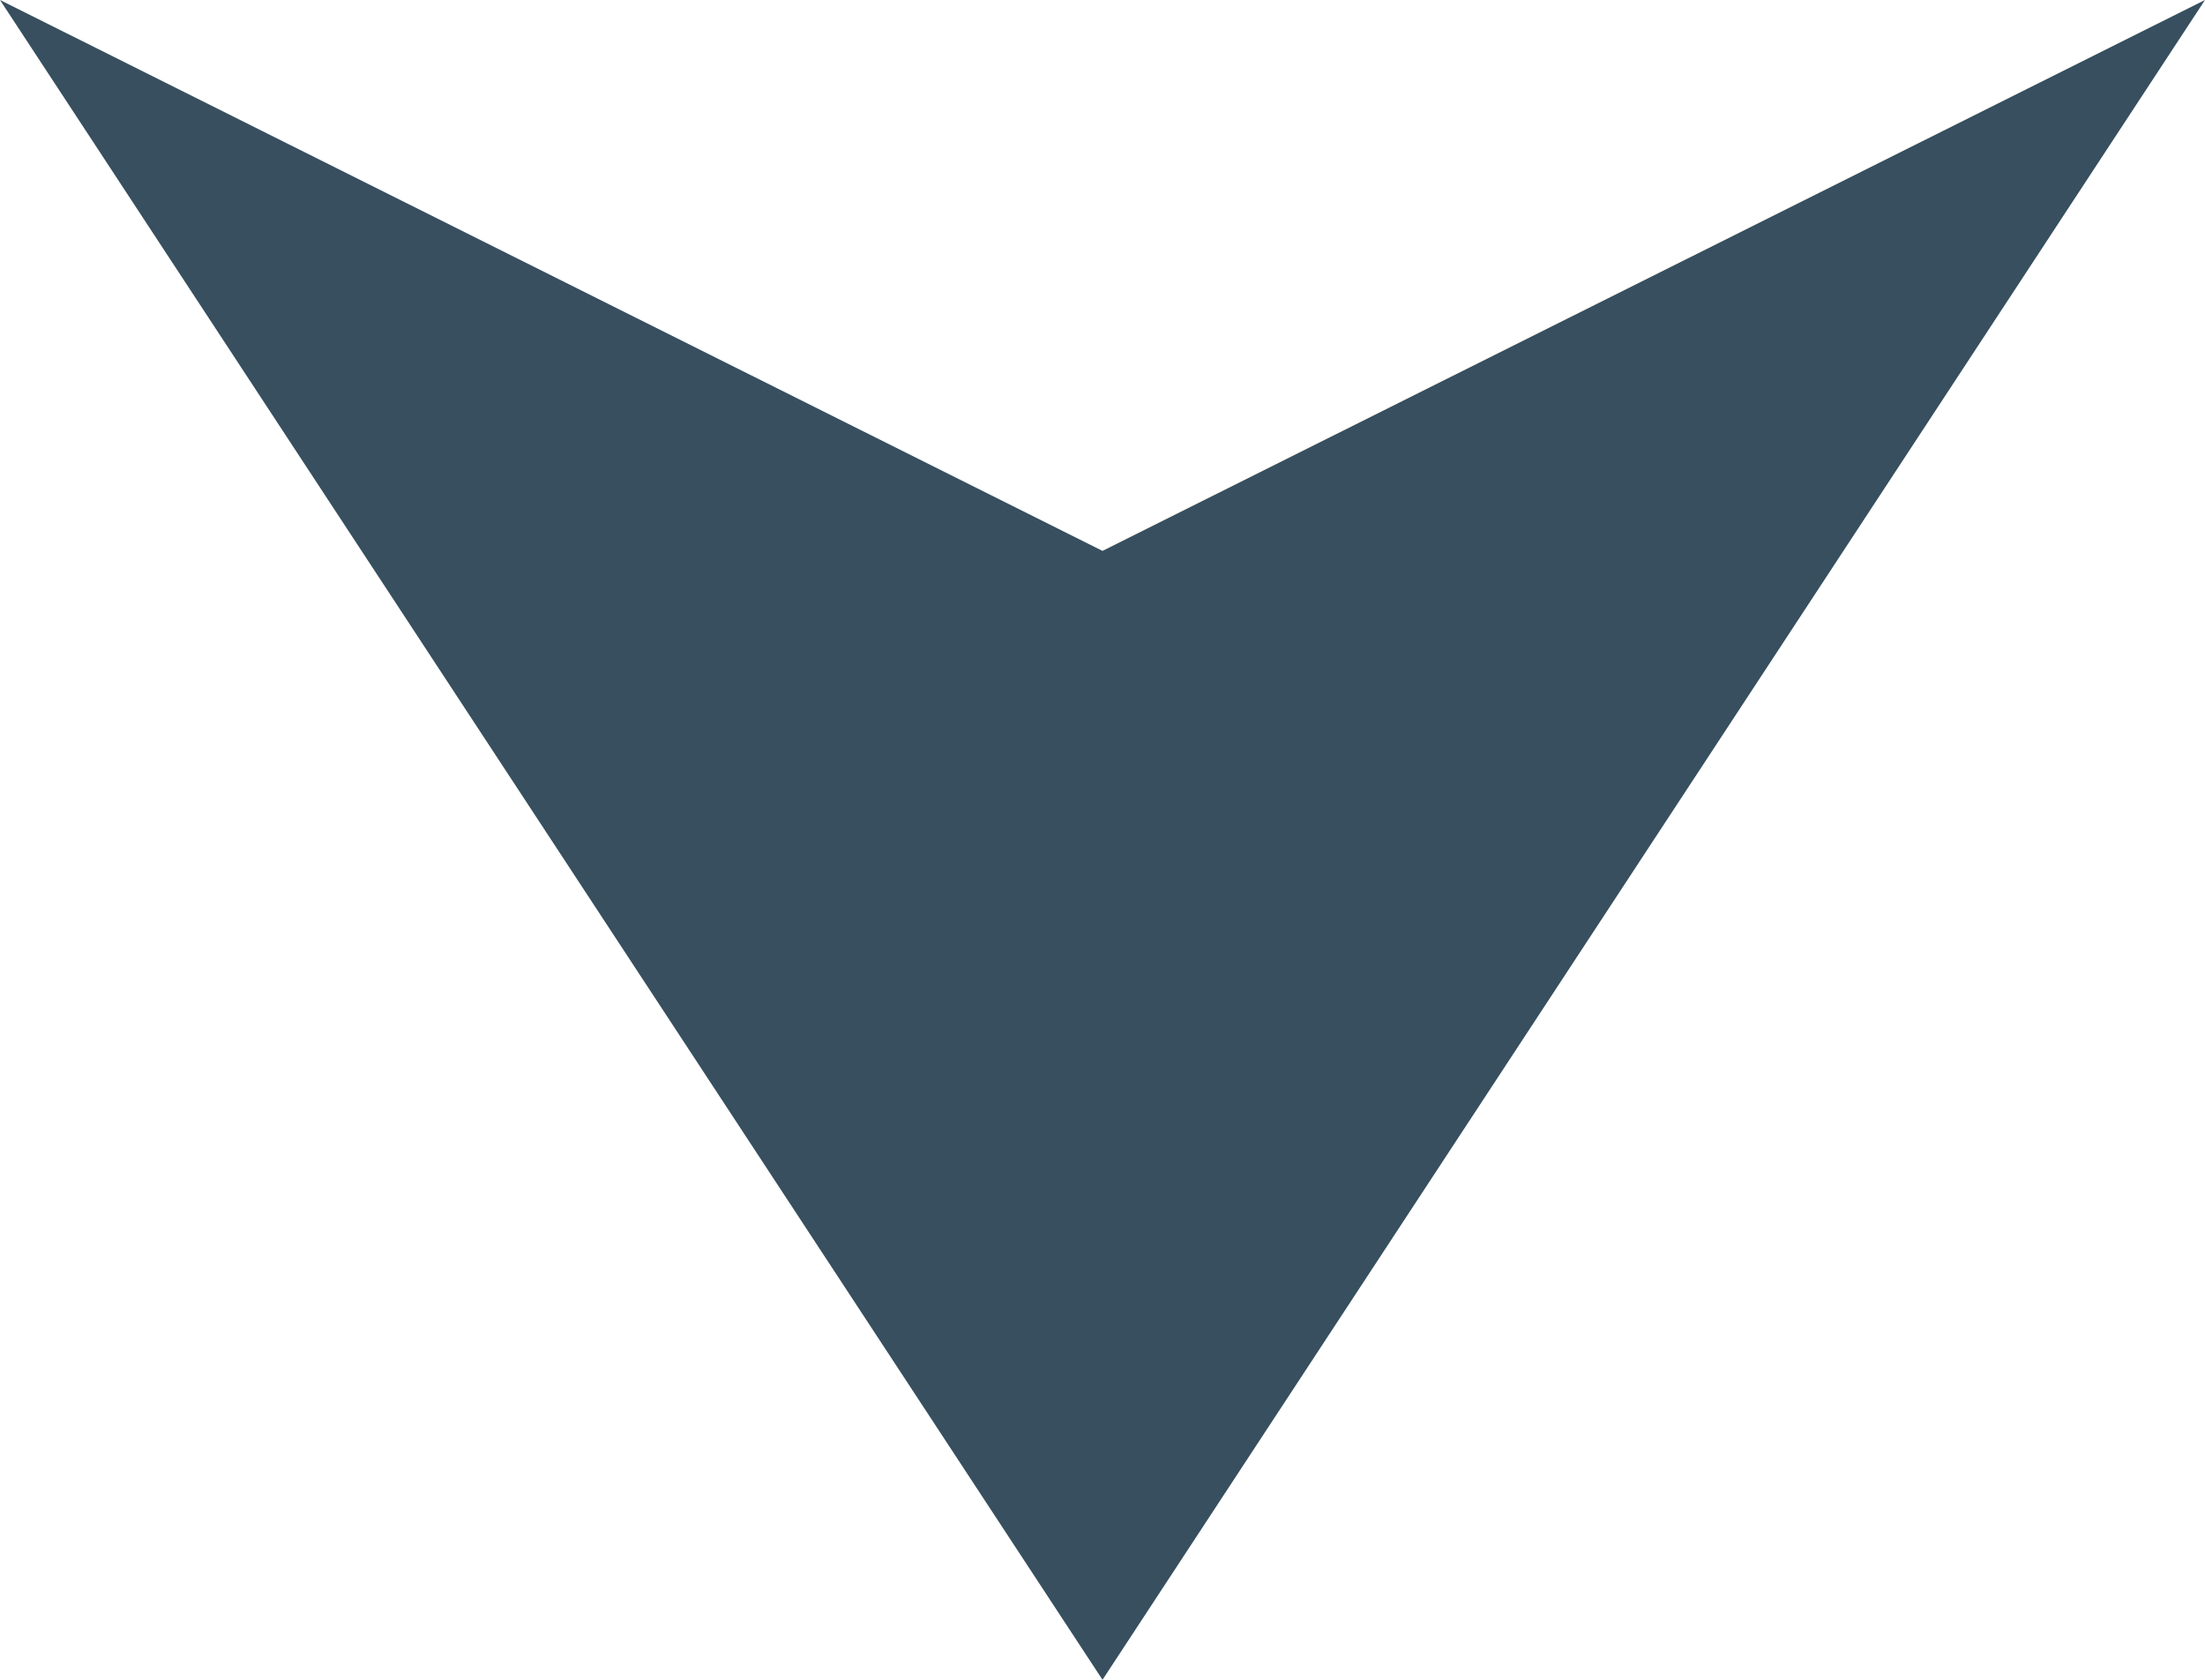
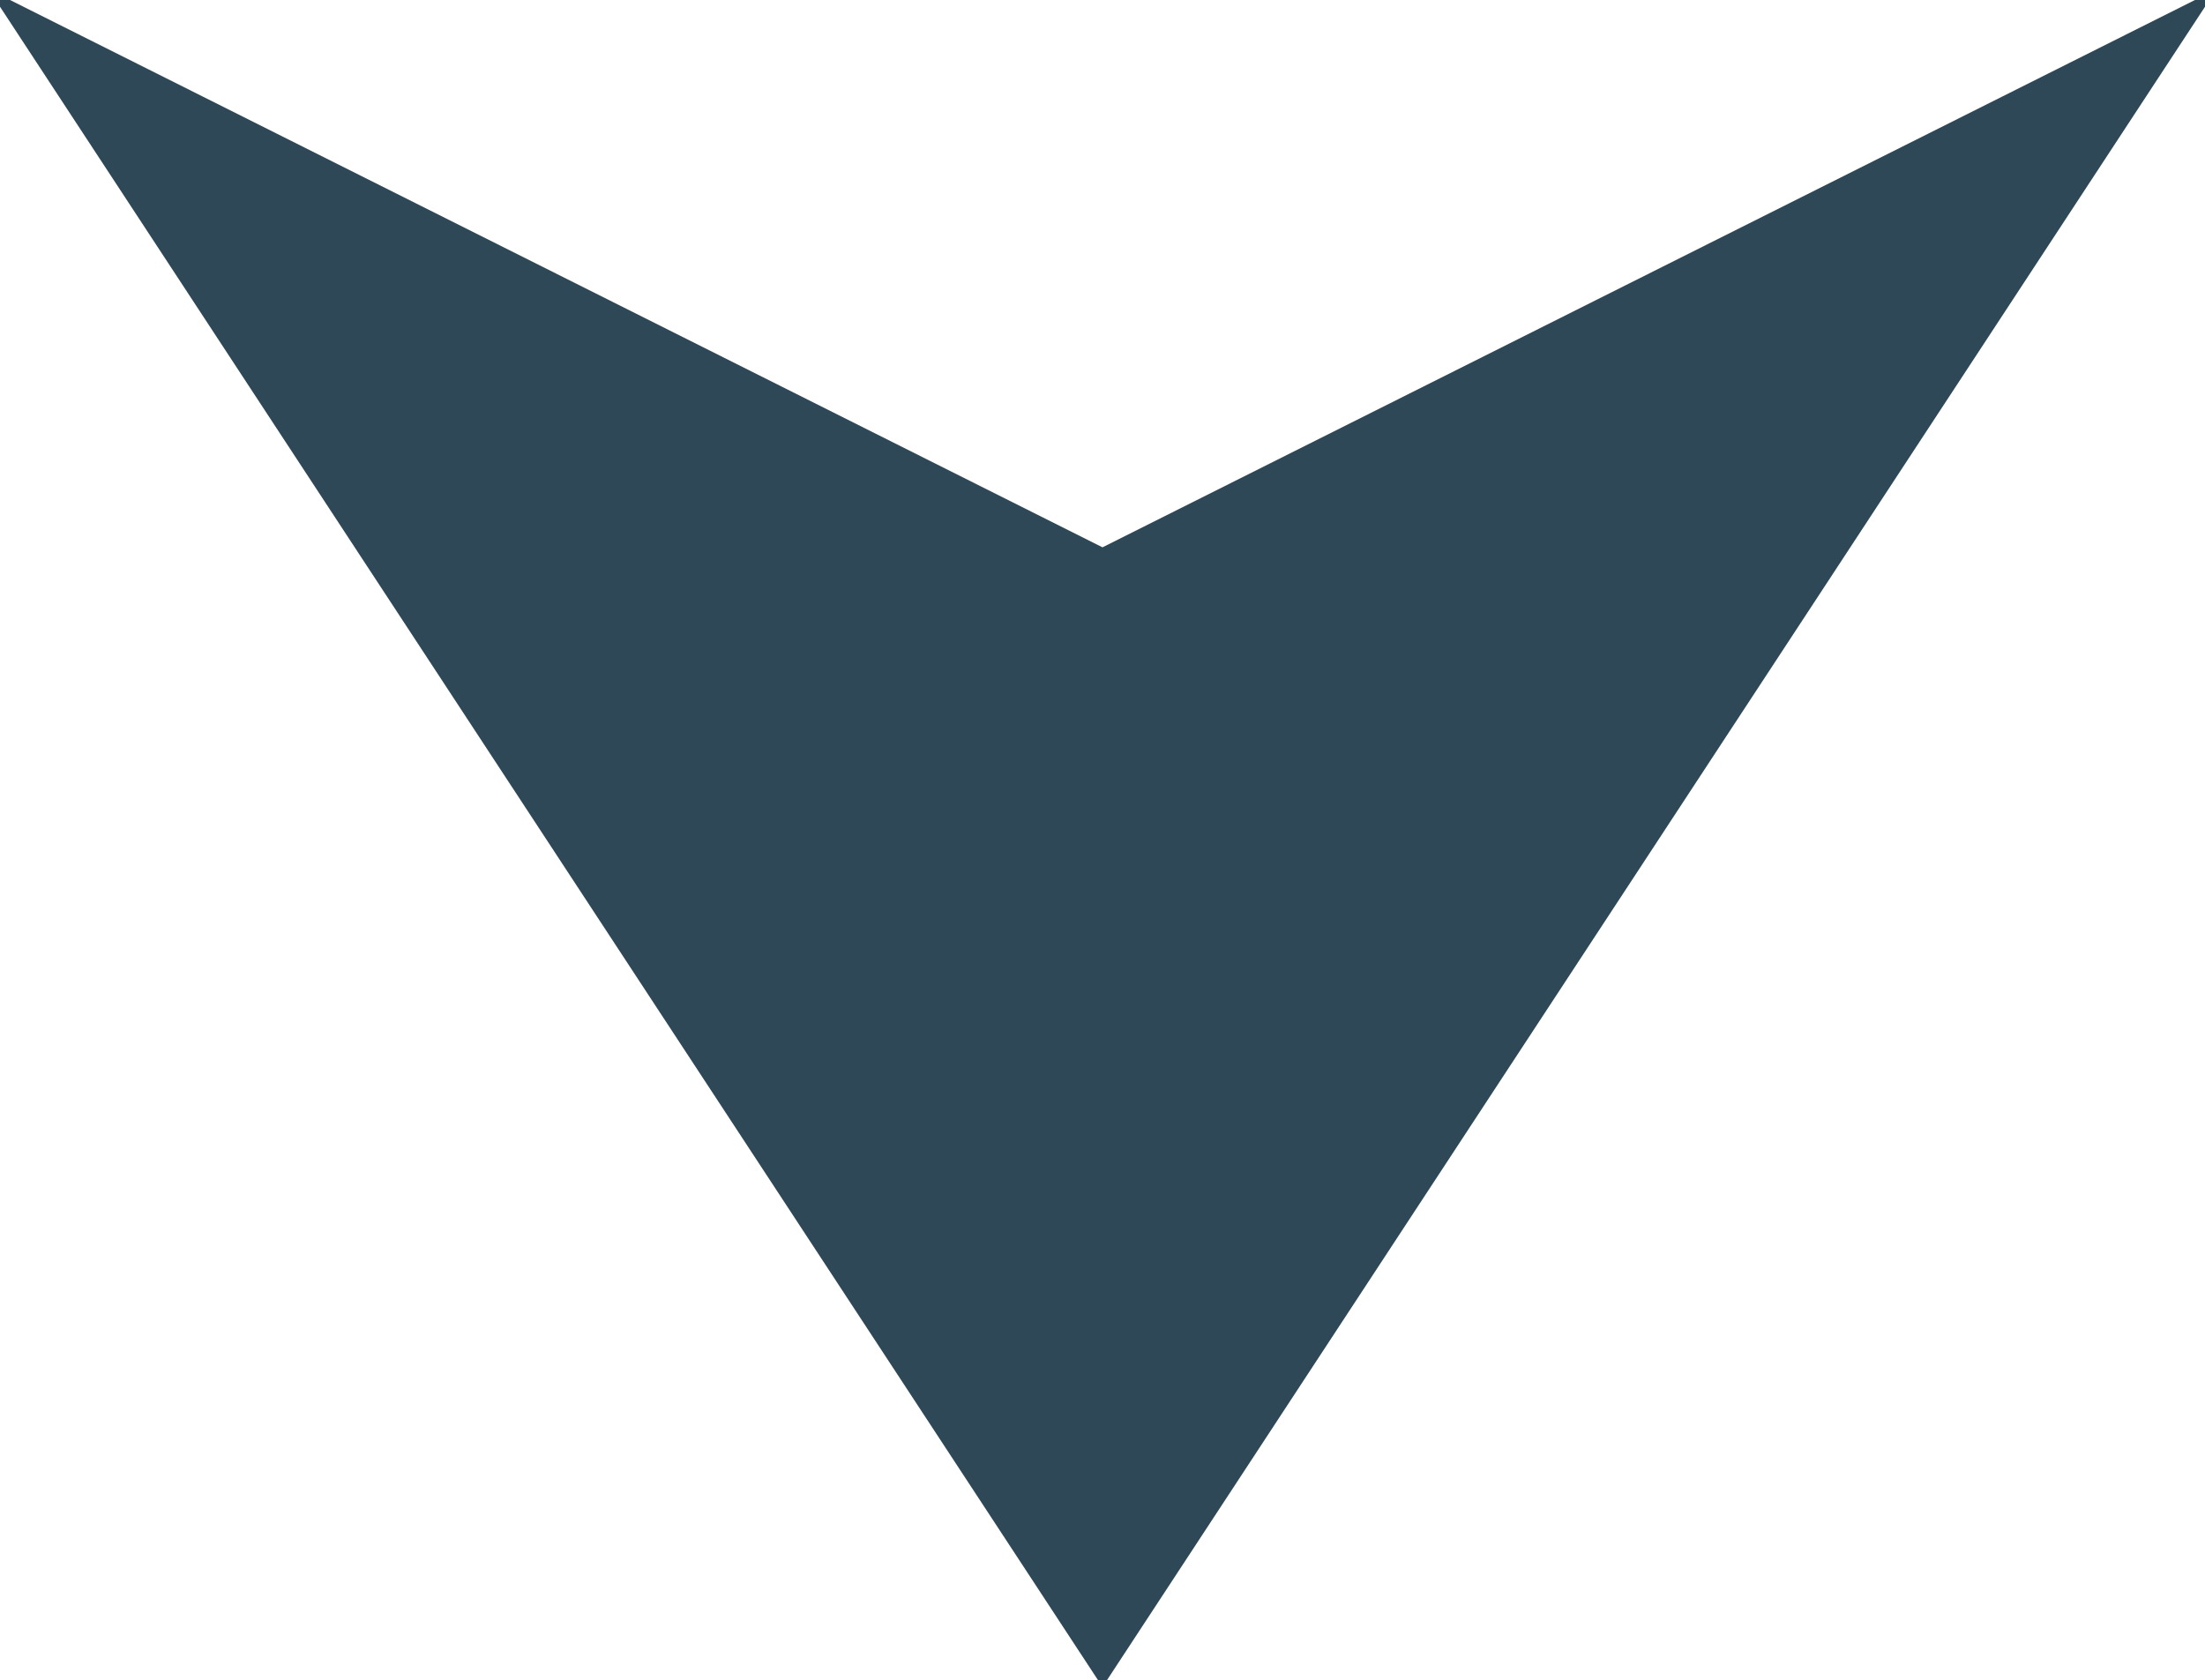
- <svg xmlns="http://www.w3.org/2000/svg" width="105.412mm" height="80.313mm" viewBox="0 0 105.412 80.313" version="1.1" id="svg8">
-   <defs id="defs2" />
-   <g id="layer1" transform="translate(-48.59181,-59.17419)">
-     <path id="path866" style="opacity:0.96;fill:#2f4858;fill-opacity:1;fill-rule:evenodd;stroke:#2f4858;stroke-width:3.637;stroke-miterlimit:4;stroke-dasharray:none;stroke-opacity:1" d="M 53.813,63.816 101.298,136.173 148.782,63.816 101.298,87.546 Z" />
-   </g>
+ <svg xmlns="http://www.w3.org/2000/svg" width="105" height="80" viewBox="0 0 105.4 80.3">
+   <path d="M5.2 4.6 52.7 77 100.2 4.6 52.7 28.4Z" style="fill:#2f4858;stroke-width:4;stroke:#2f4858" />
</svg>
